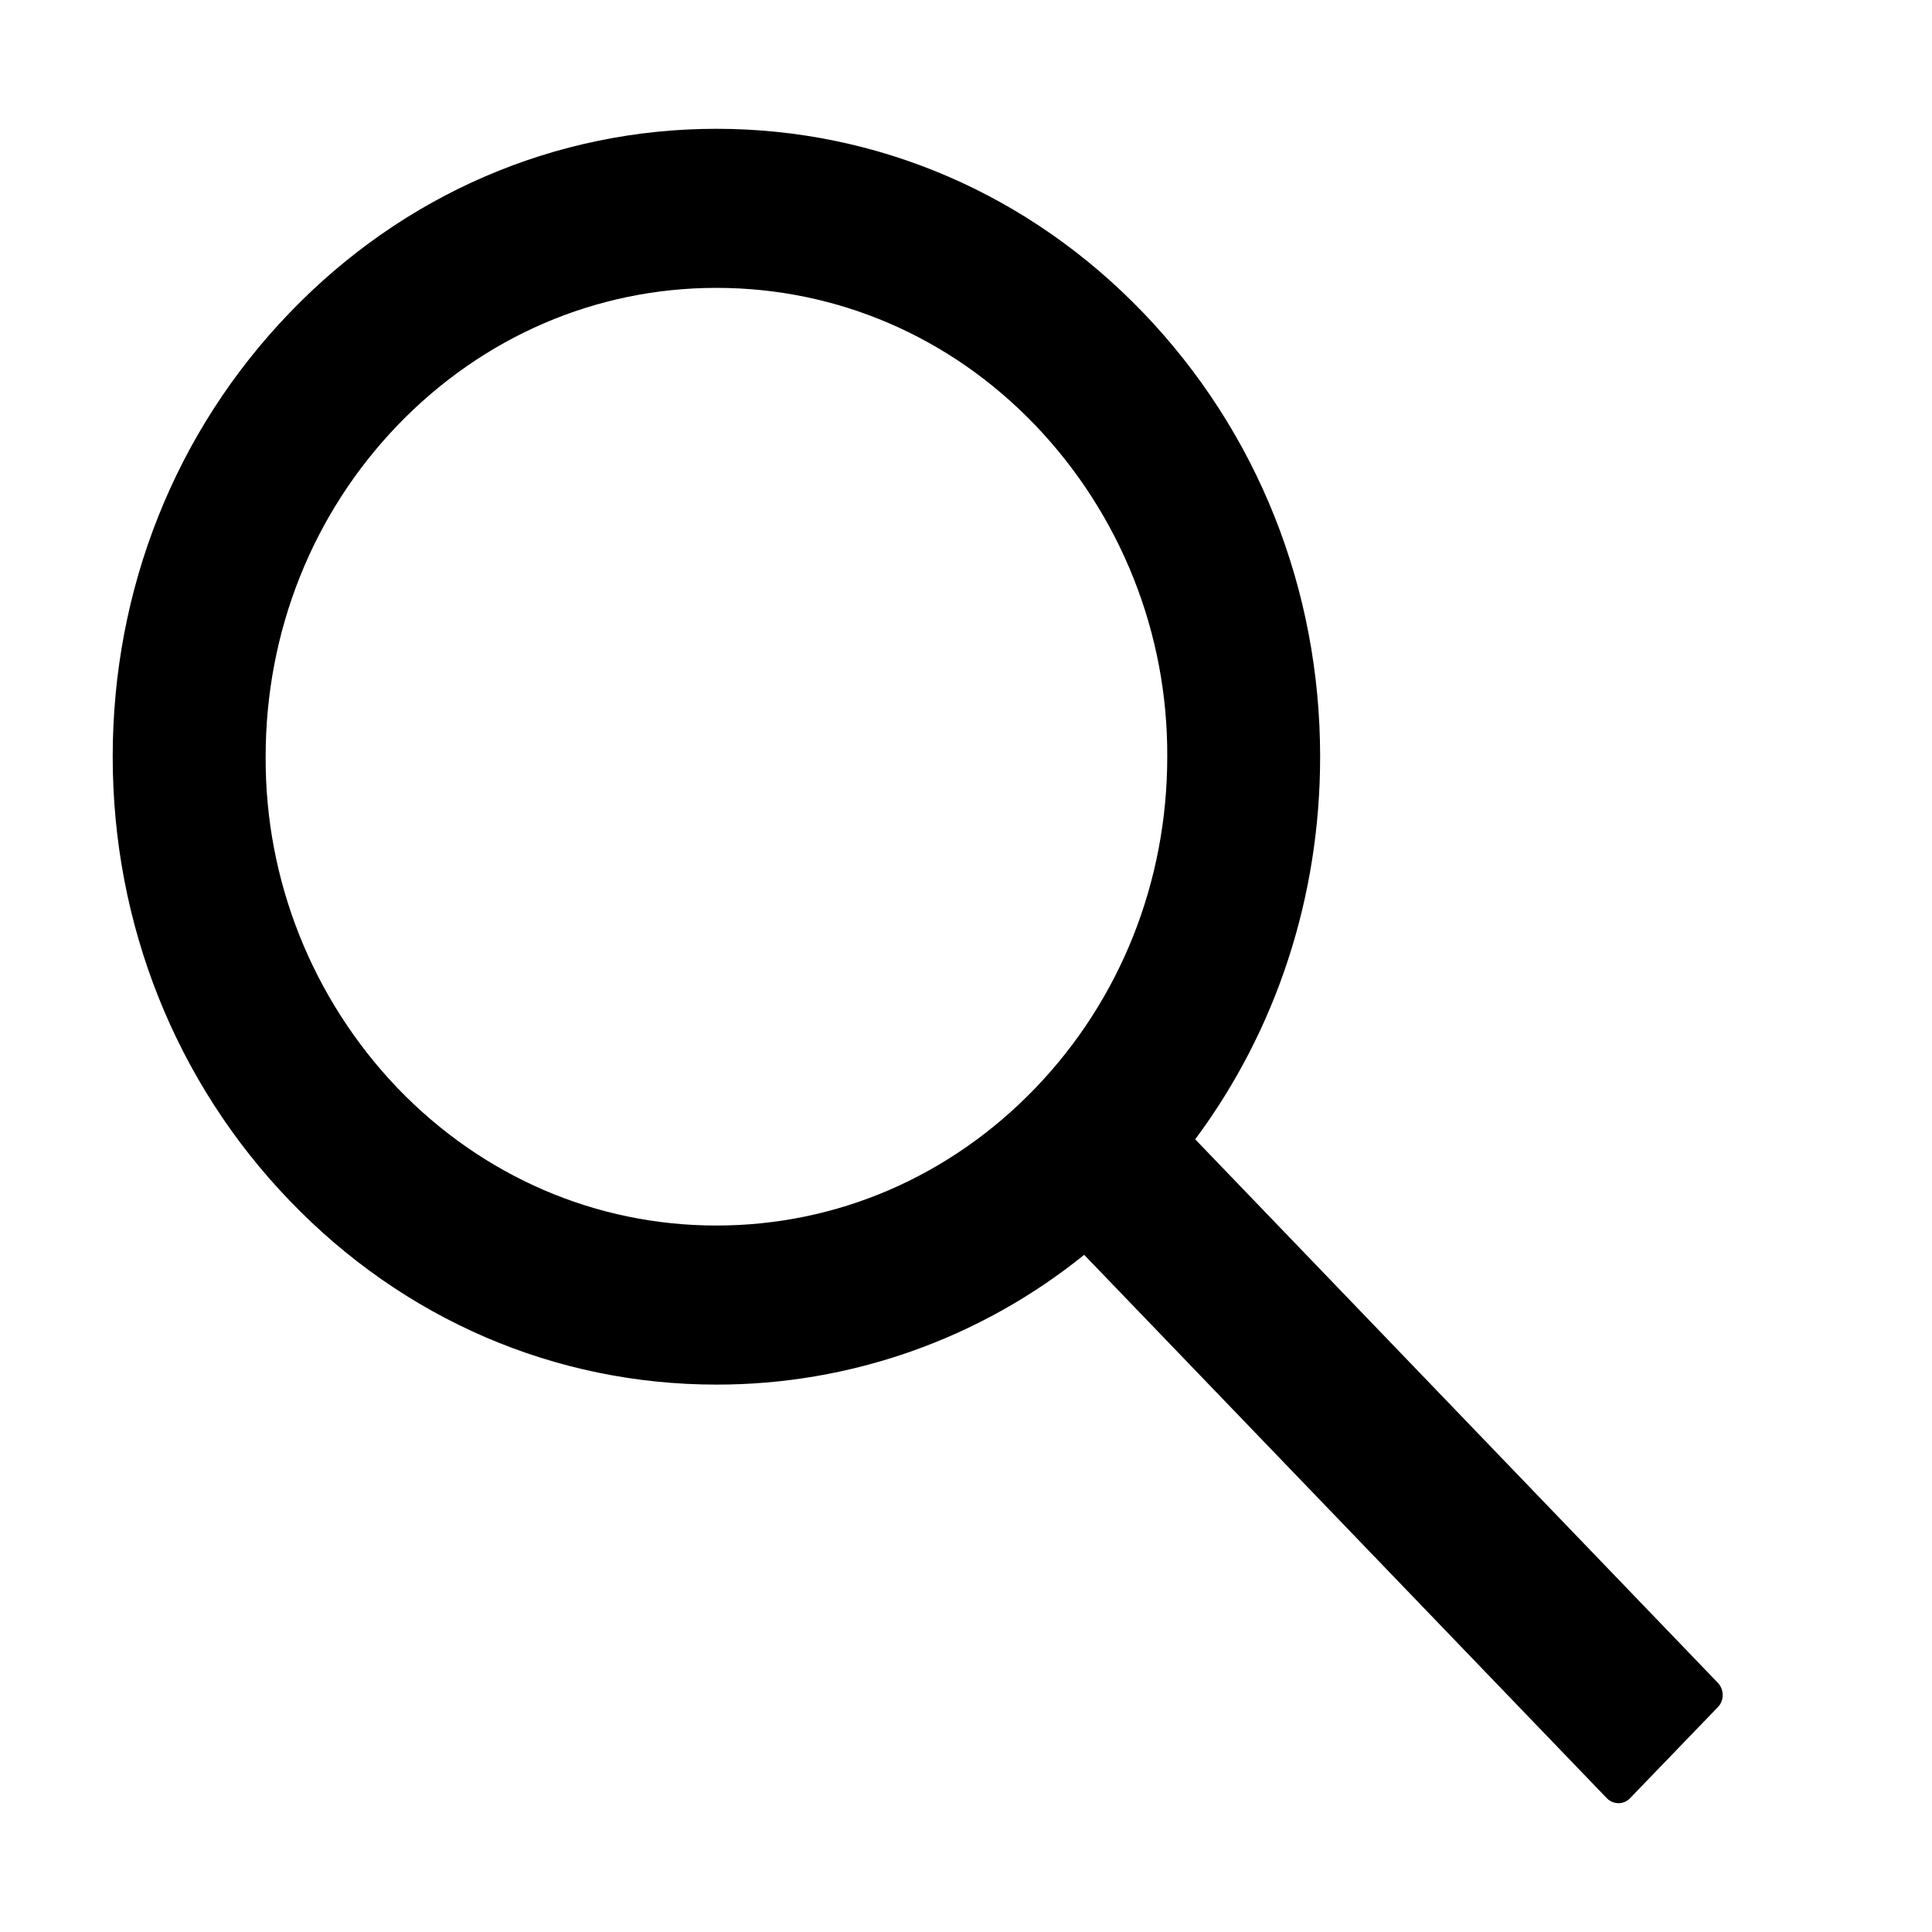
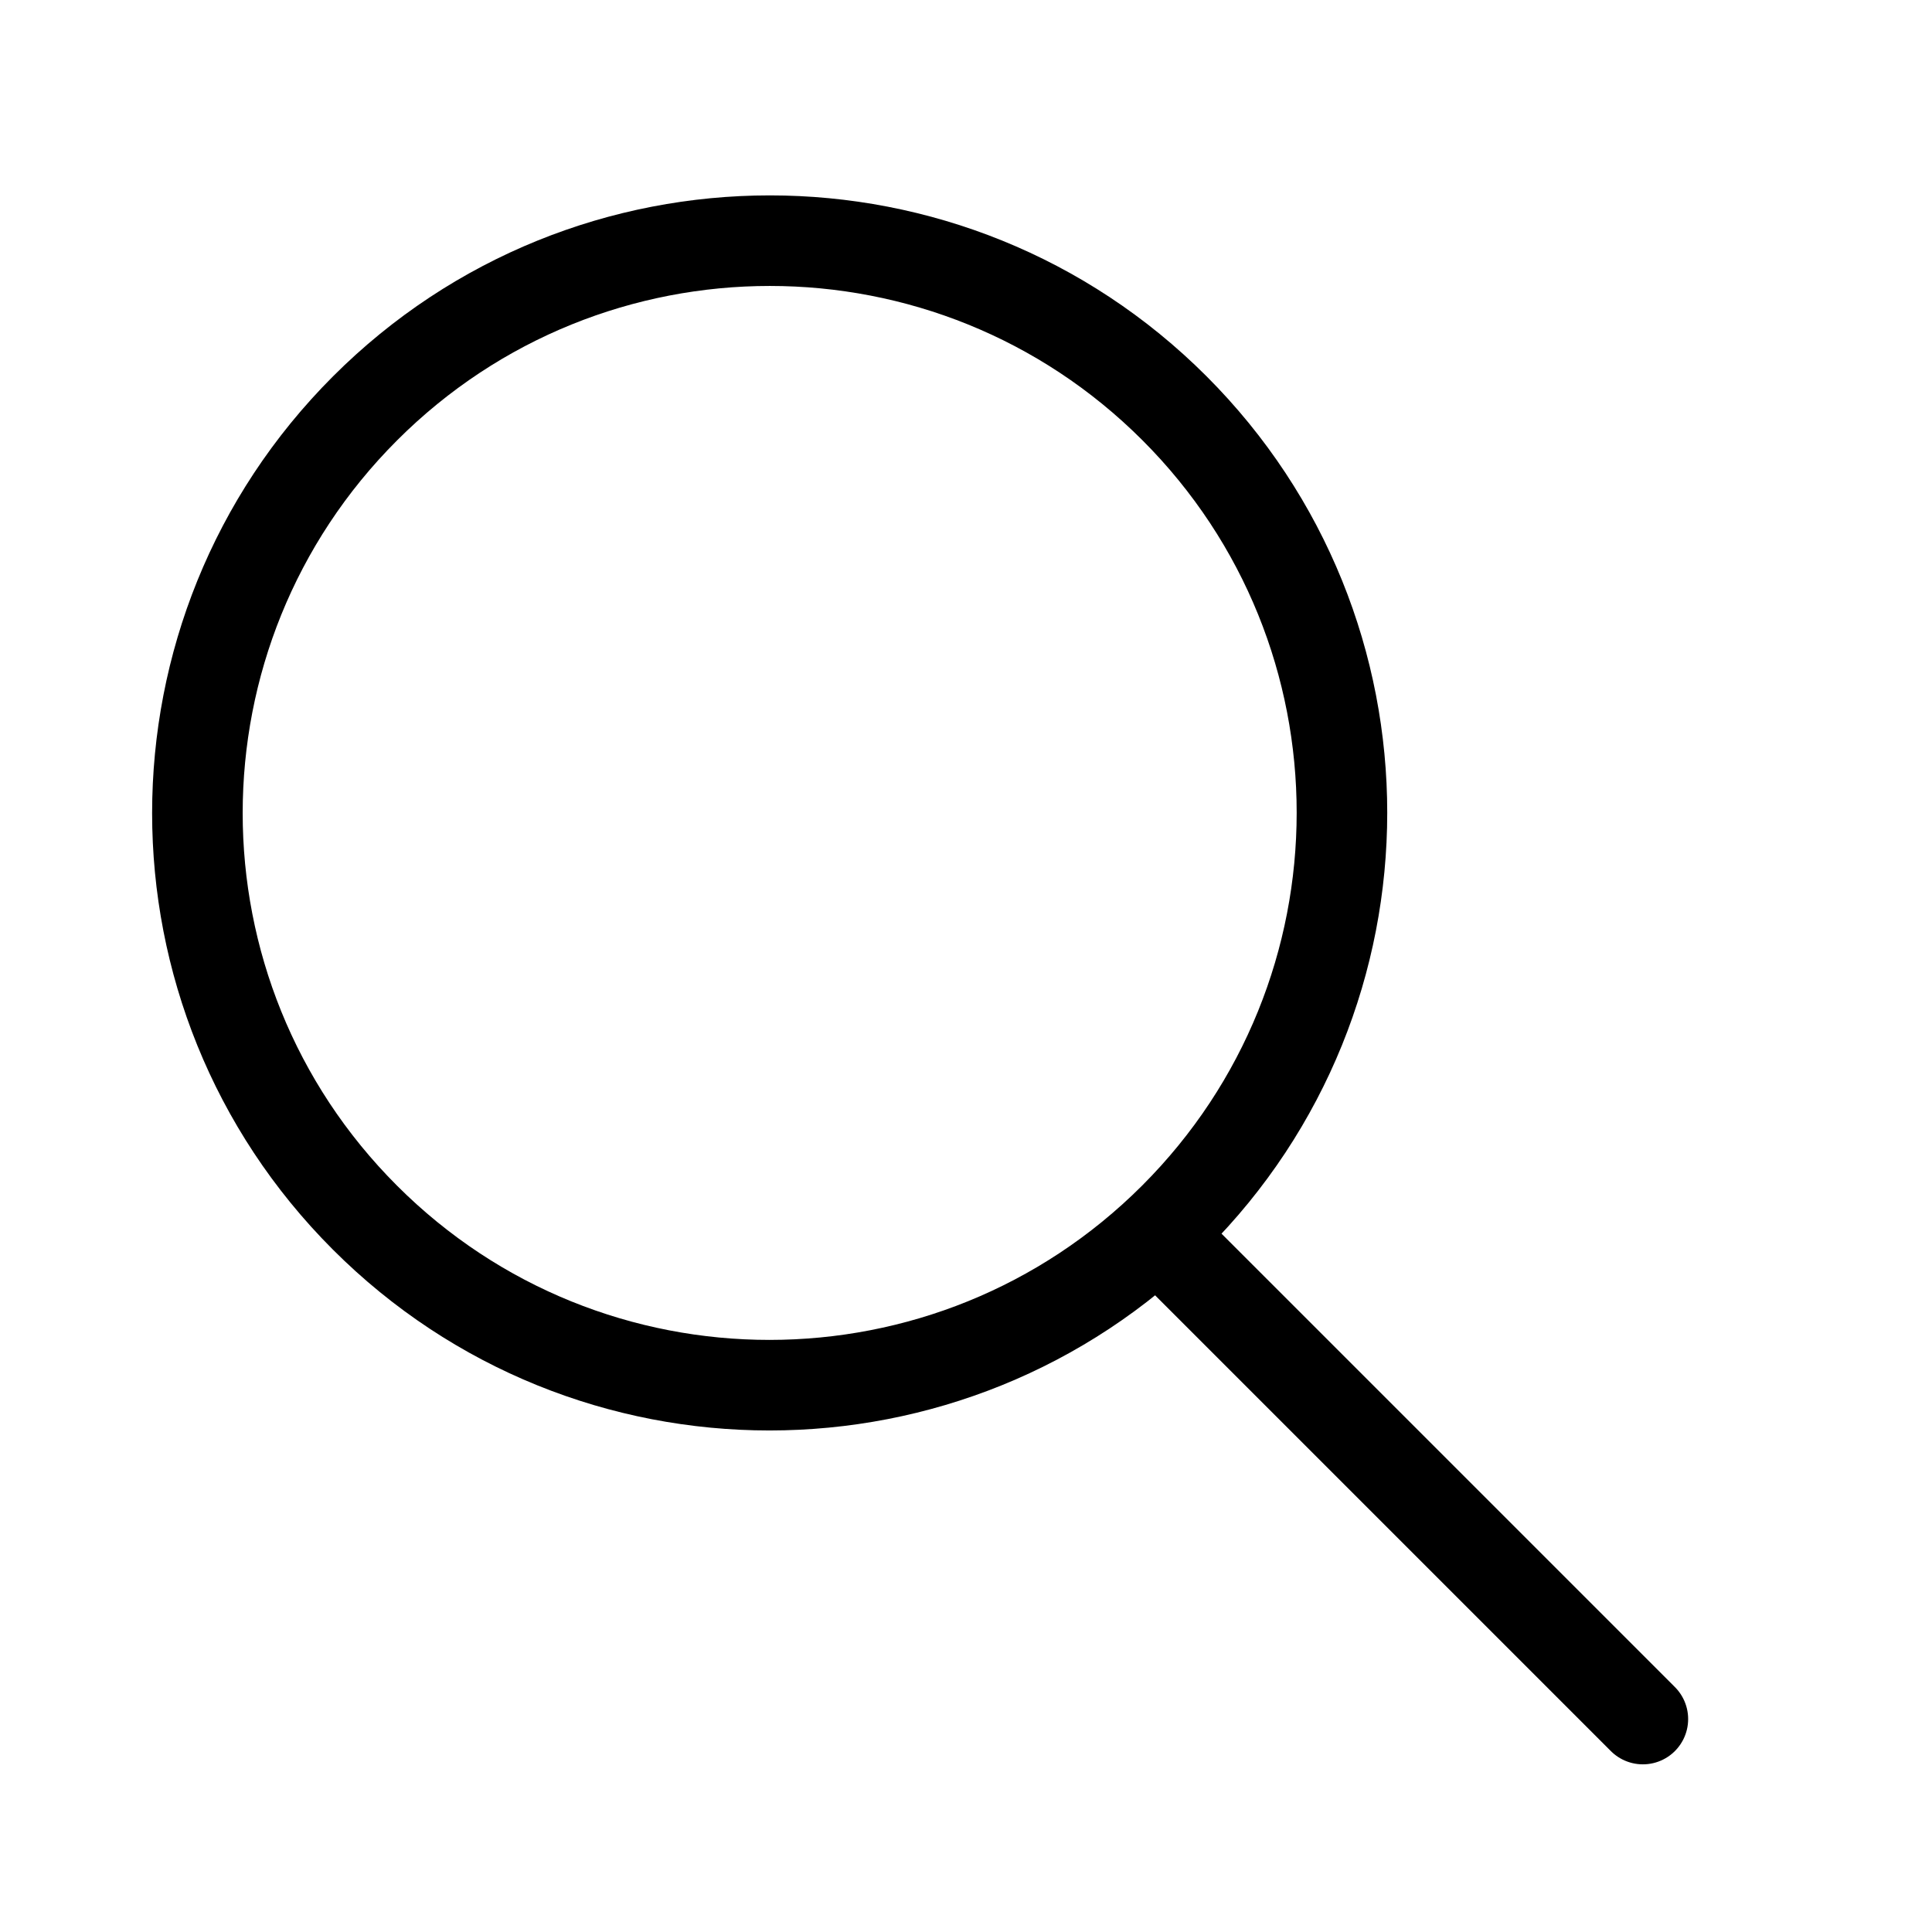
- <svg xmlns="http://www.w3.org/2000/svg" width="30" height="30" fill="none" viewBox="0 0 30 30">
-   <path fill="#000" d="m26.675 26.131-8.116-8.44c1.26-1.693 1.94-3.764 1.94-5.941 0-2.607-.977-5.05-2.746-6.893C15.984 3.014 13.628 2 11.125 2s-4.86 1.017-6.628 2.857C2.725 6.697 1.75 9.143 1.75 11.75c0 2.603.978 5.054 2.747 6.893 1.769 1.843 4.122 2.857 6.628 2.857a9.07 9.07 0 0 0 5.71-2.015l8.115 8.437a.256.256 0 0 0 .181.078.248.248 0 0 0 .181-.078l1.363-1.414a.267.267 0 0 0 .075-.188.276.276 0 0 0-.075-.189Zm-10.6-9.233c-1.325 1.375-3.081 2.132-4.95 2.132-1.869 0-3.625-.757-4.95-2.132a7.39 7.39 0 0 1-2.05-5.148c0-1.944.728-3.773 2.05-5.148C7.5 5.227 9.256 4.47 11.125 4.47c1.869 0 3.628.754 4.95 2.132a7.39 7.39 0 0 1 2.05 5.148c0 1.943-.728 3.773-2.05 5.148Z" />
+ <svg xmlns="http://www.w3.org/2000/svg" width="32" height="32" fill="none" viewBox="0 0 32 32">
+   <path stroke="#000" stroke-linecap="round" stroke-width="1.5" d="m19.433 20.695 7.778 7.778" />
+   <path stroke="#000" stroke-width="1.5" d="M6.045 20.168c3.7 3.701 9.702 3.7 13.404-.002 3.703-3.703 3.704-9.704.003-13.405-3.7-3.7-9.703-3.7-13.405.002-3.703 3.703-3.703 9.705-.002 13.405Z" />
</svg>
